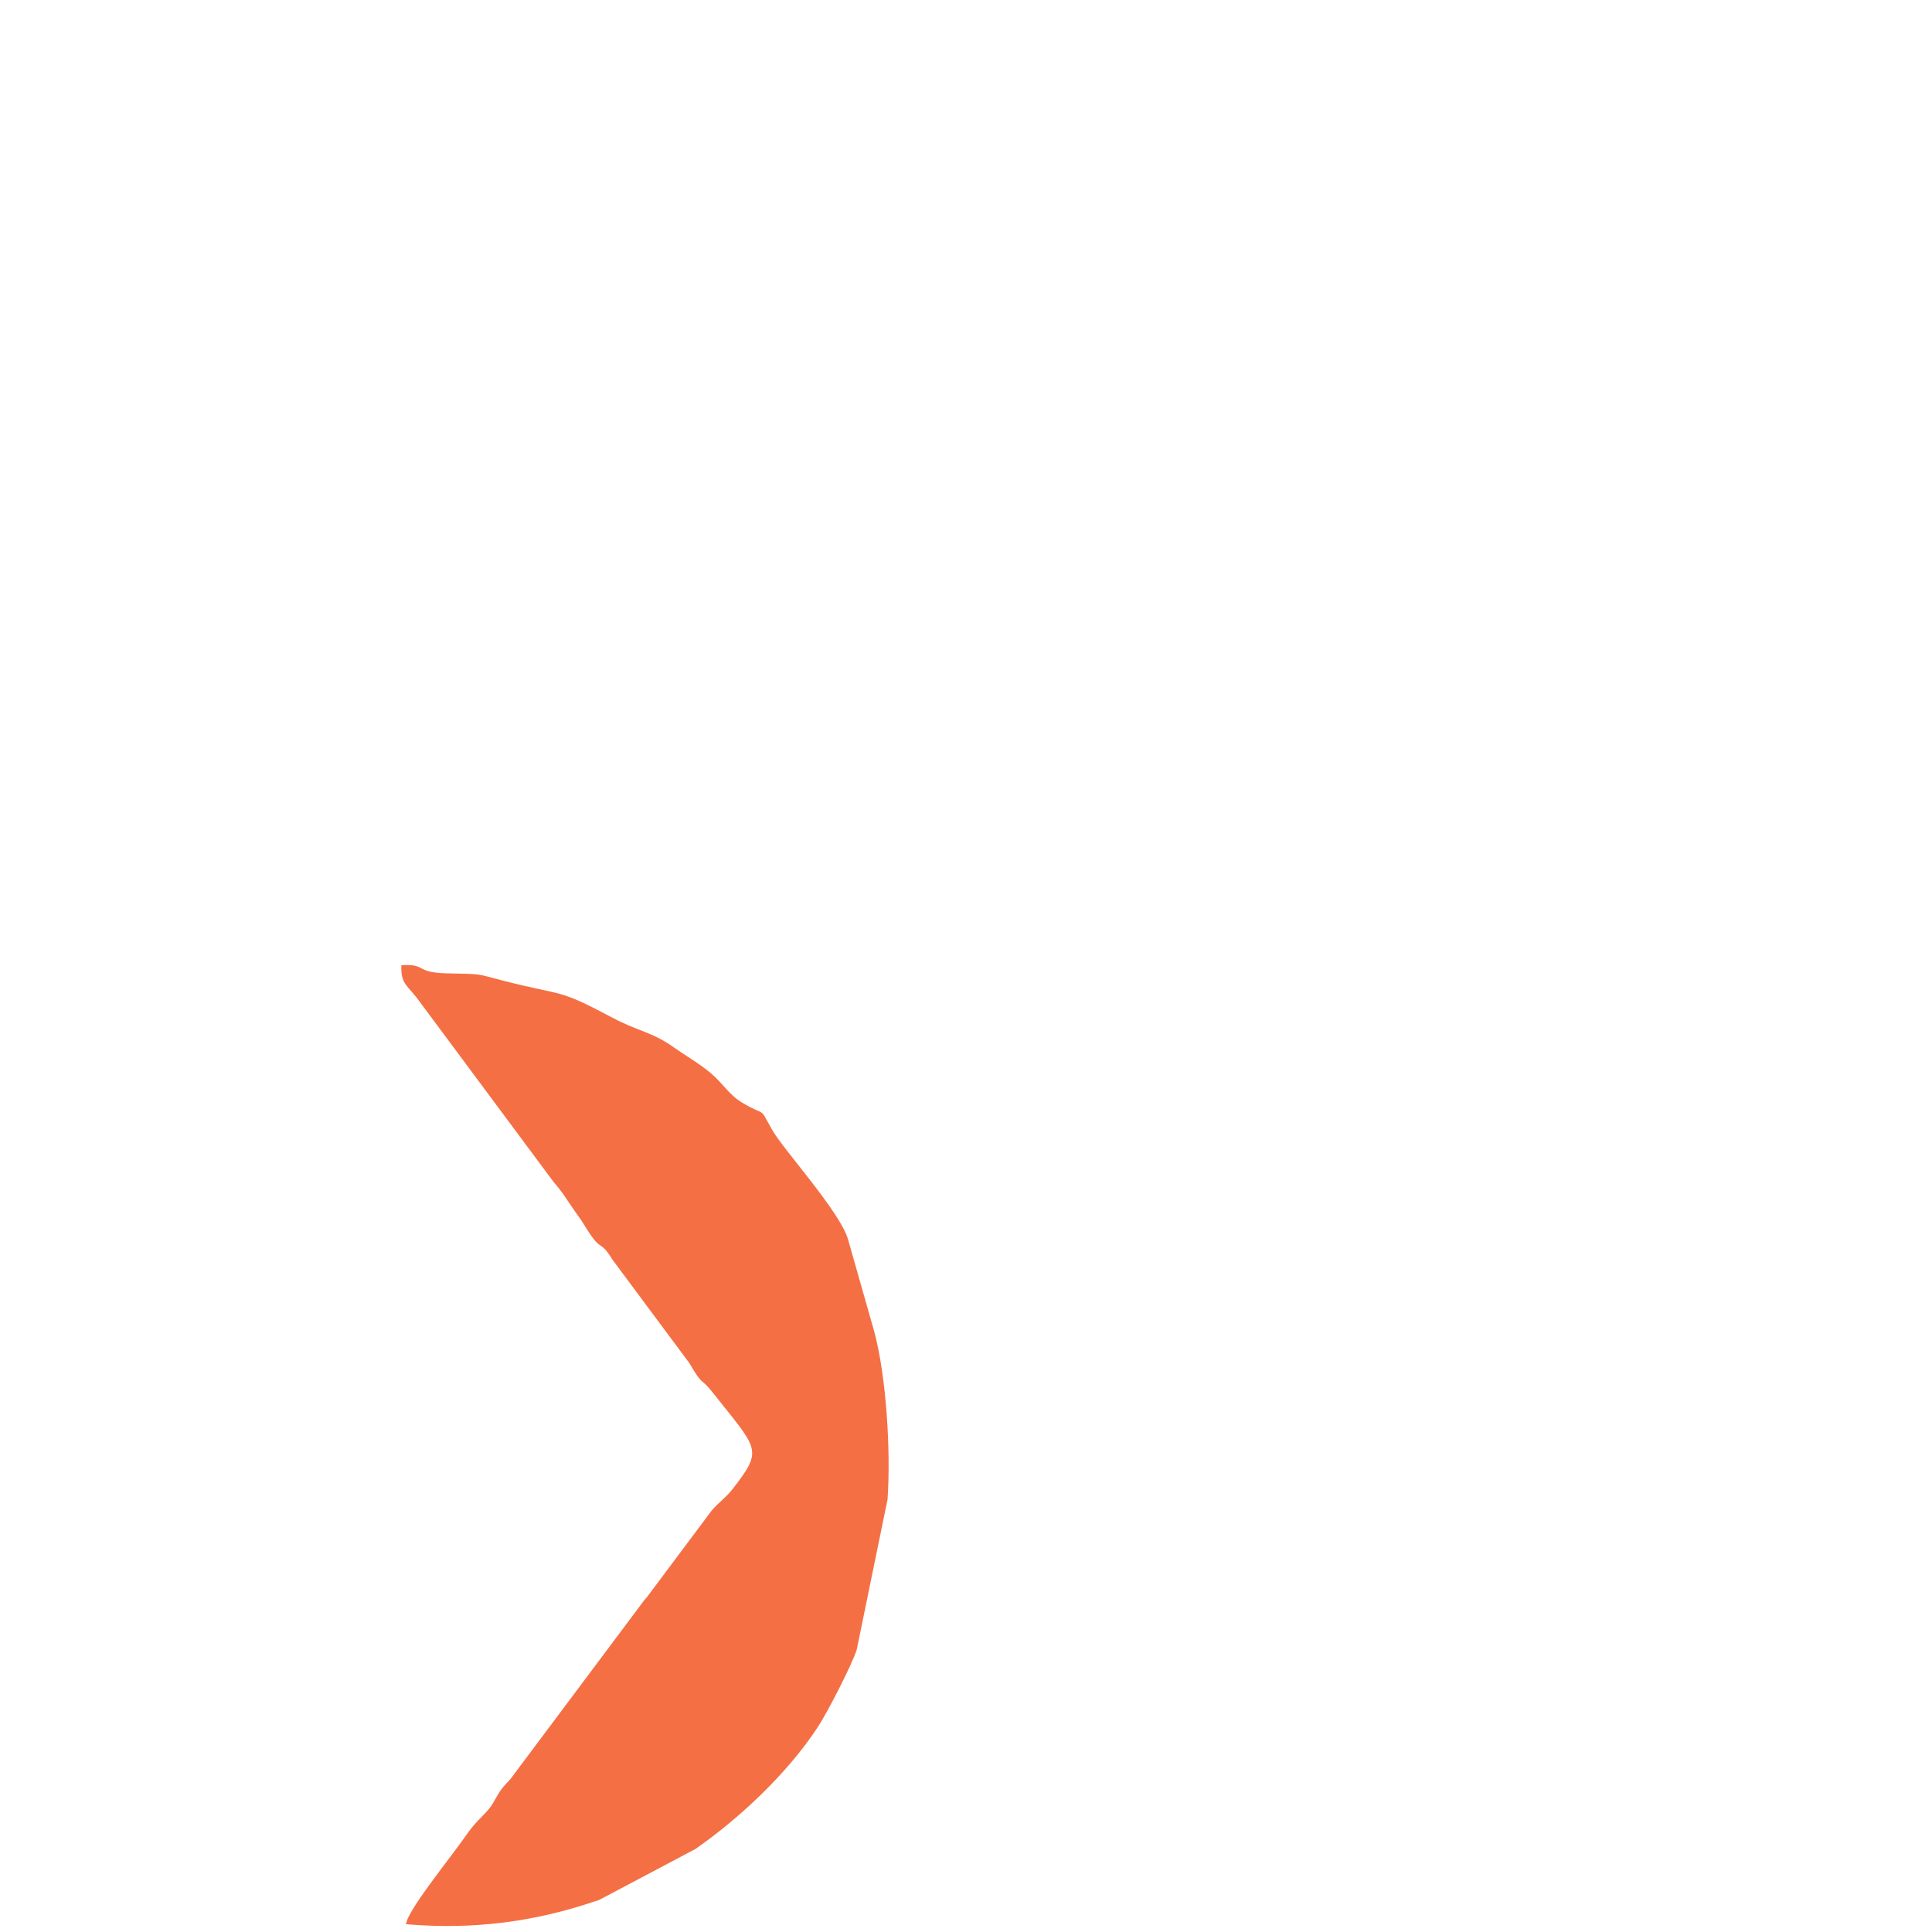
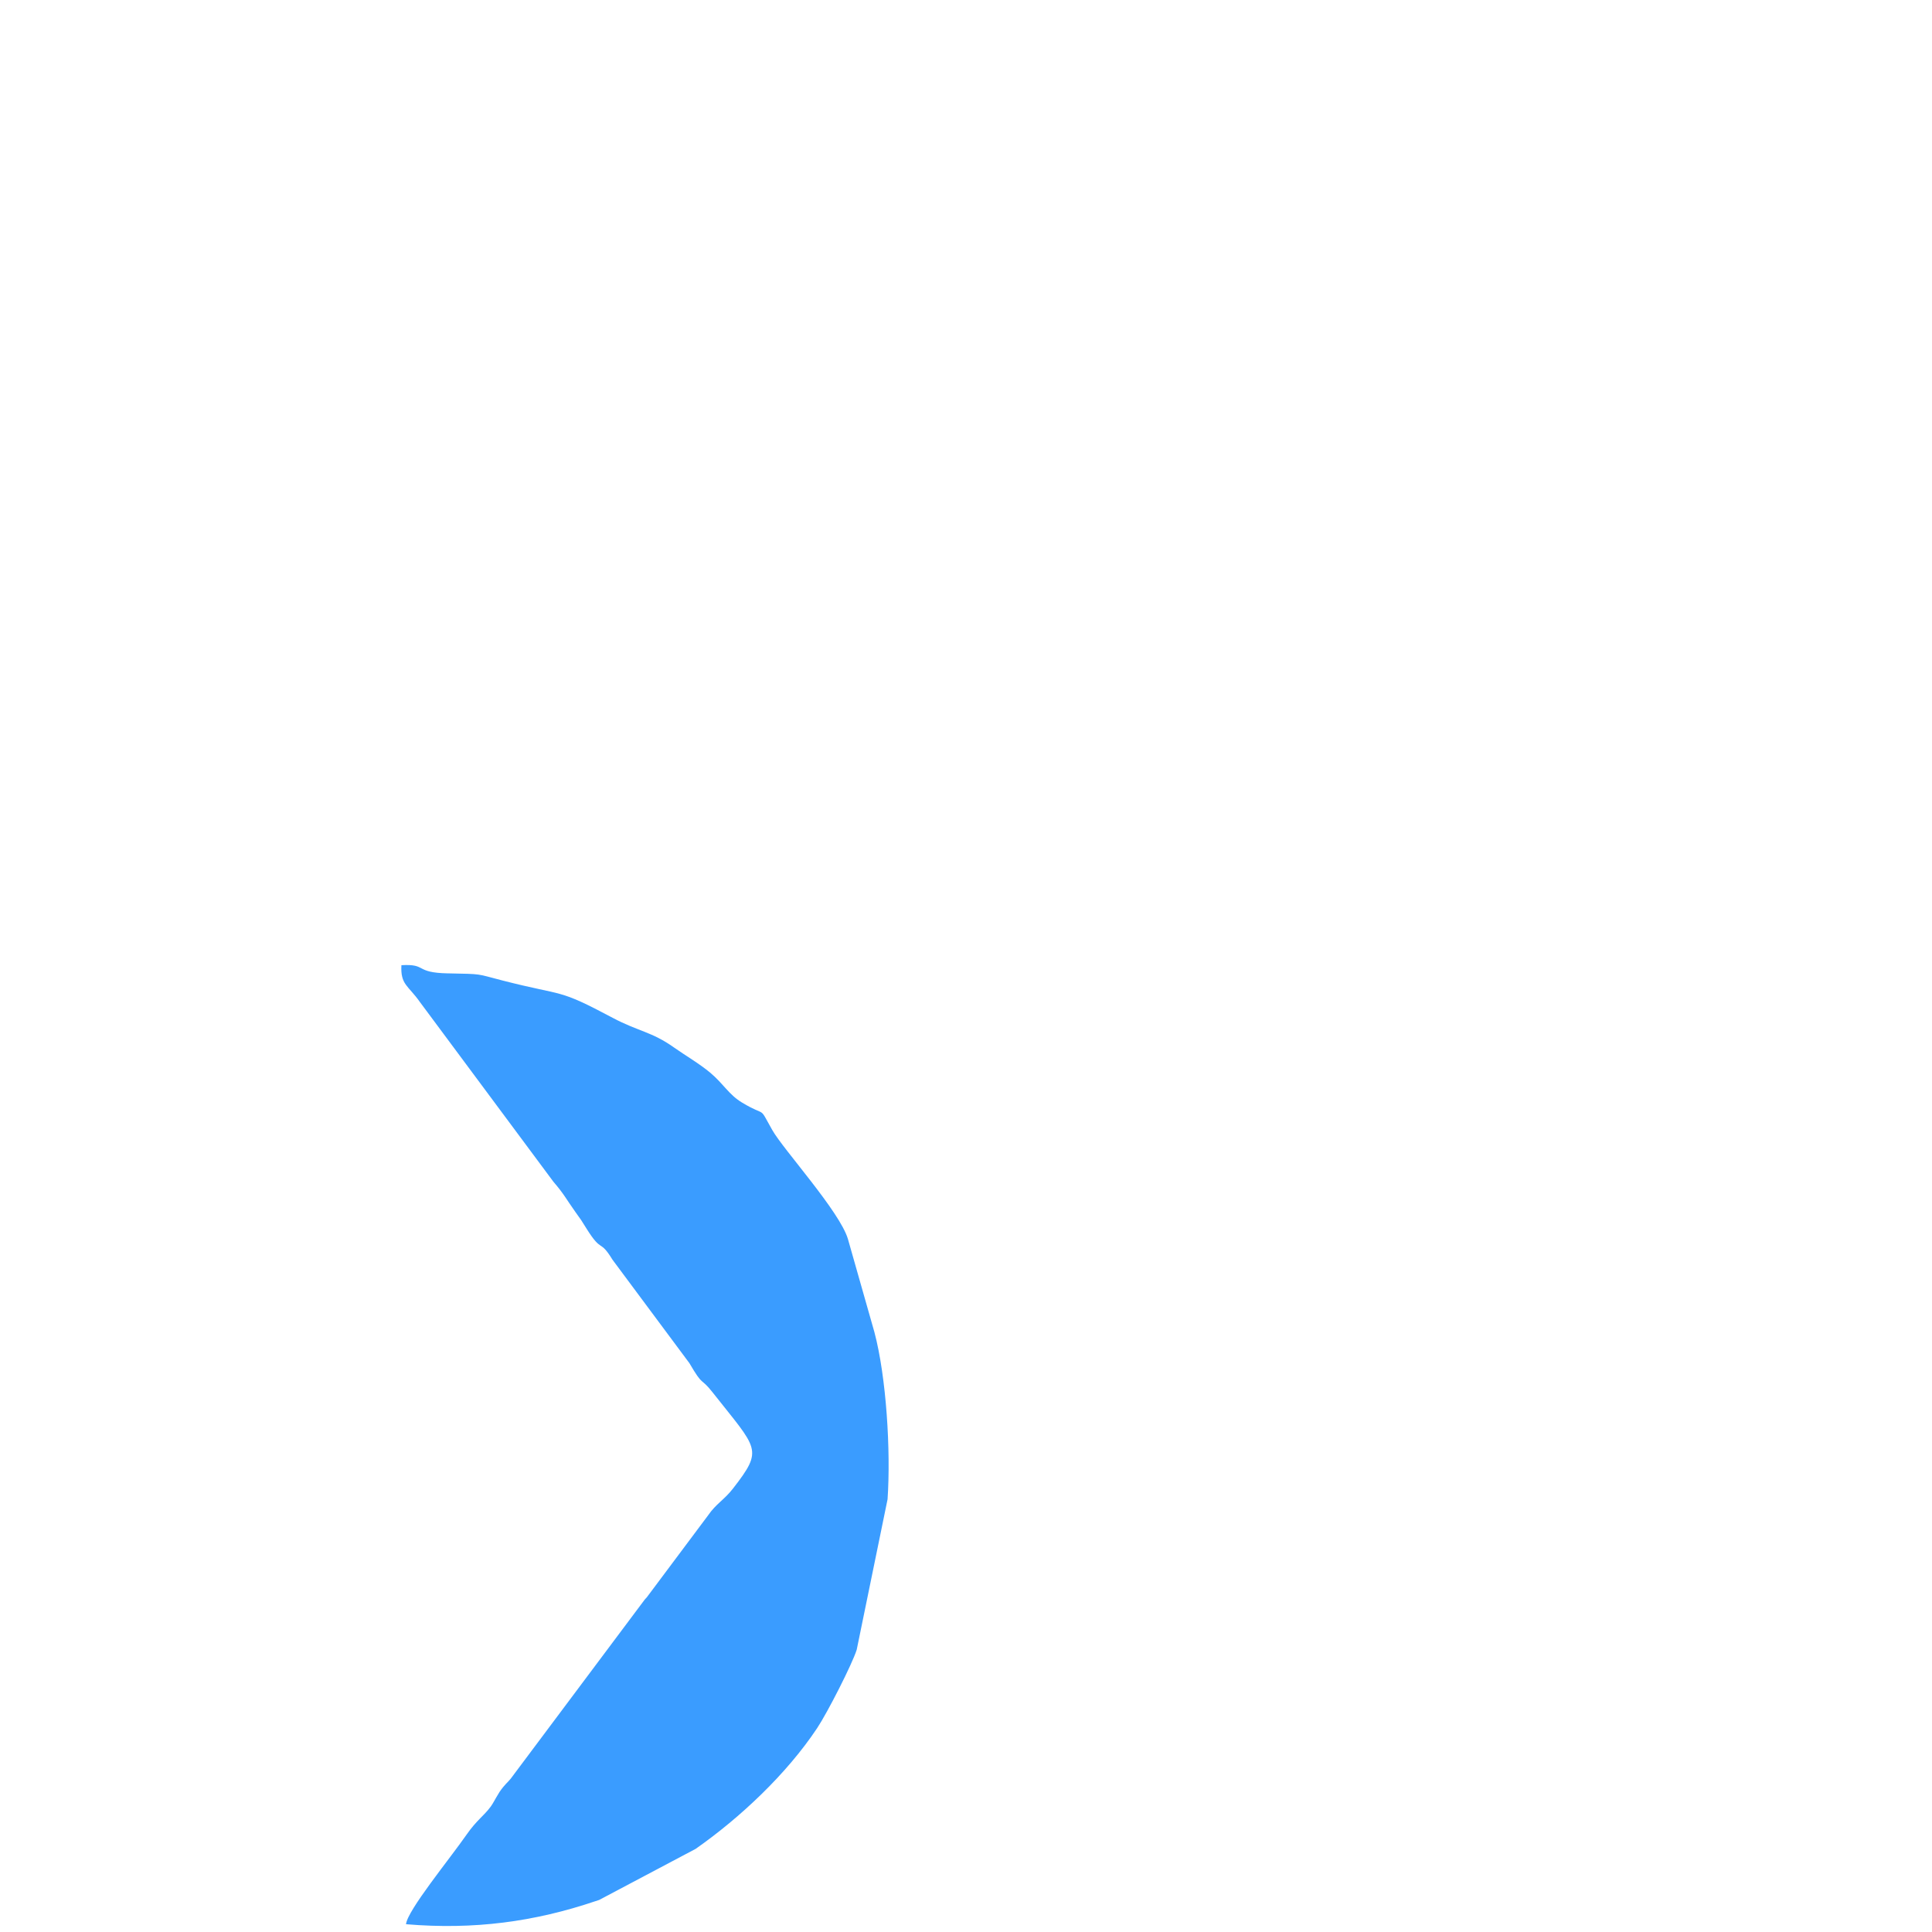
<svg xmlns="http://www.w3.org/2000/svg" xml:space="preserve" width="270px" height="270px" version="1.1" style="shape-rendering:geometricPrecision; text-rendering:geometricPrecision; image-rendering:optimizeQuality; fill-rule:evenodd; clip-rule:evenodd" viewBox="0 0 969.72 969.72">
  <defs>
    <style type="text/css">
   
-     .fil0 {fill:#1D9CD3;}
-     .fil1 {fill:#F56F45;}
+     .fil0 {fill:#00C2FF;}
+     .fil1 {fill:#3A9CFF;}
   
  </style>
  </defs>
  <g id="Layer_x0020_1">
    <g id="_2920020816672">
      <path class="fil1" d="M224.77 488.56c-16.91,-0.34 -10.25,-4.85 -23.29,-4.11 -0.53,9.87 3.4,10.12 9.22,18.41l67.03 90.23c5.5,6.4 6.46,8.76 11.03,15.17 3.71,5.2 2.27,3.05 5.73,8.57 7.75,12.36 6.47,4.85 12.92,15.43l38.61 51.93c7.22,12.38 5.33,6.65 11.64,14.66 22.67,28.8 25.75,28.29 10.23,48.31 -4.33,5.6 -8.5,7.61 -12.48,13.43l-30.71 41.07c-0.32,0.38 -0.81,0.89 -1.13,1.25l-67.28 89.92c-1.51,1.87 -2.92,2.77 -5.51,6.51l-1.81 3.01c-0.28,0.45 -0.58,1.09 -0.86,1.52 -0.27,0.43 -0.59,1.07 -0.87,1.49 -0.27,0.41 -0.64,1.01 -0.92,1.4 -3.37,4.58 -7.17,6.96 -12.02,13.93 -8.7,12.51 -29.83,38.21 -30.51,45.12 34.11,2.89 64.54,-1.25 95.1,-11.57 0.59,-0.2 1.23,-0.39 1.81,-0.59l48.45 -25.65c22.3,-15.61 45.65,-37.55 60.97,-60.57 5.2,-7.81 17.66,-32.25 19.89,-39.41l15.48 -75.48c1.66,-24.3 -0.59,-61.3 -6.61,-83.93l-13.27 -46.67c-4.08,-13.86 -32.5,-45 -37.99,-54.76 -7.24,-12.85 -2.3,-6.04 -15.15,-13.76 -6.73,-4.04 -9.24,-9.36 -16.01,-15.02 -5.51,-4.61 -12.78,-8.82 -18.13,-12.62 -11.25,-8 -17.99,-8.09 -30.78,-14.89 -28.2,-15.01 -23.51,-10.59 -55.22,-18.72 -13.67,-3.5 -9.55,-3.25 -27.57,-3.62z" />
    </g>
  </g>
</svg>
